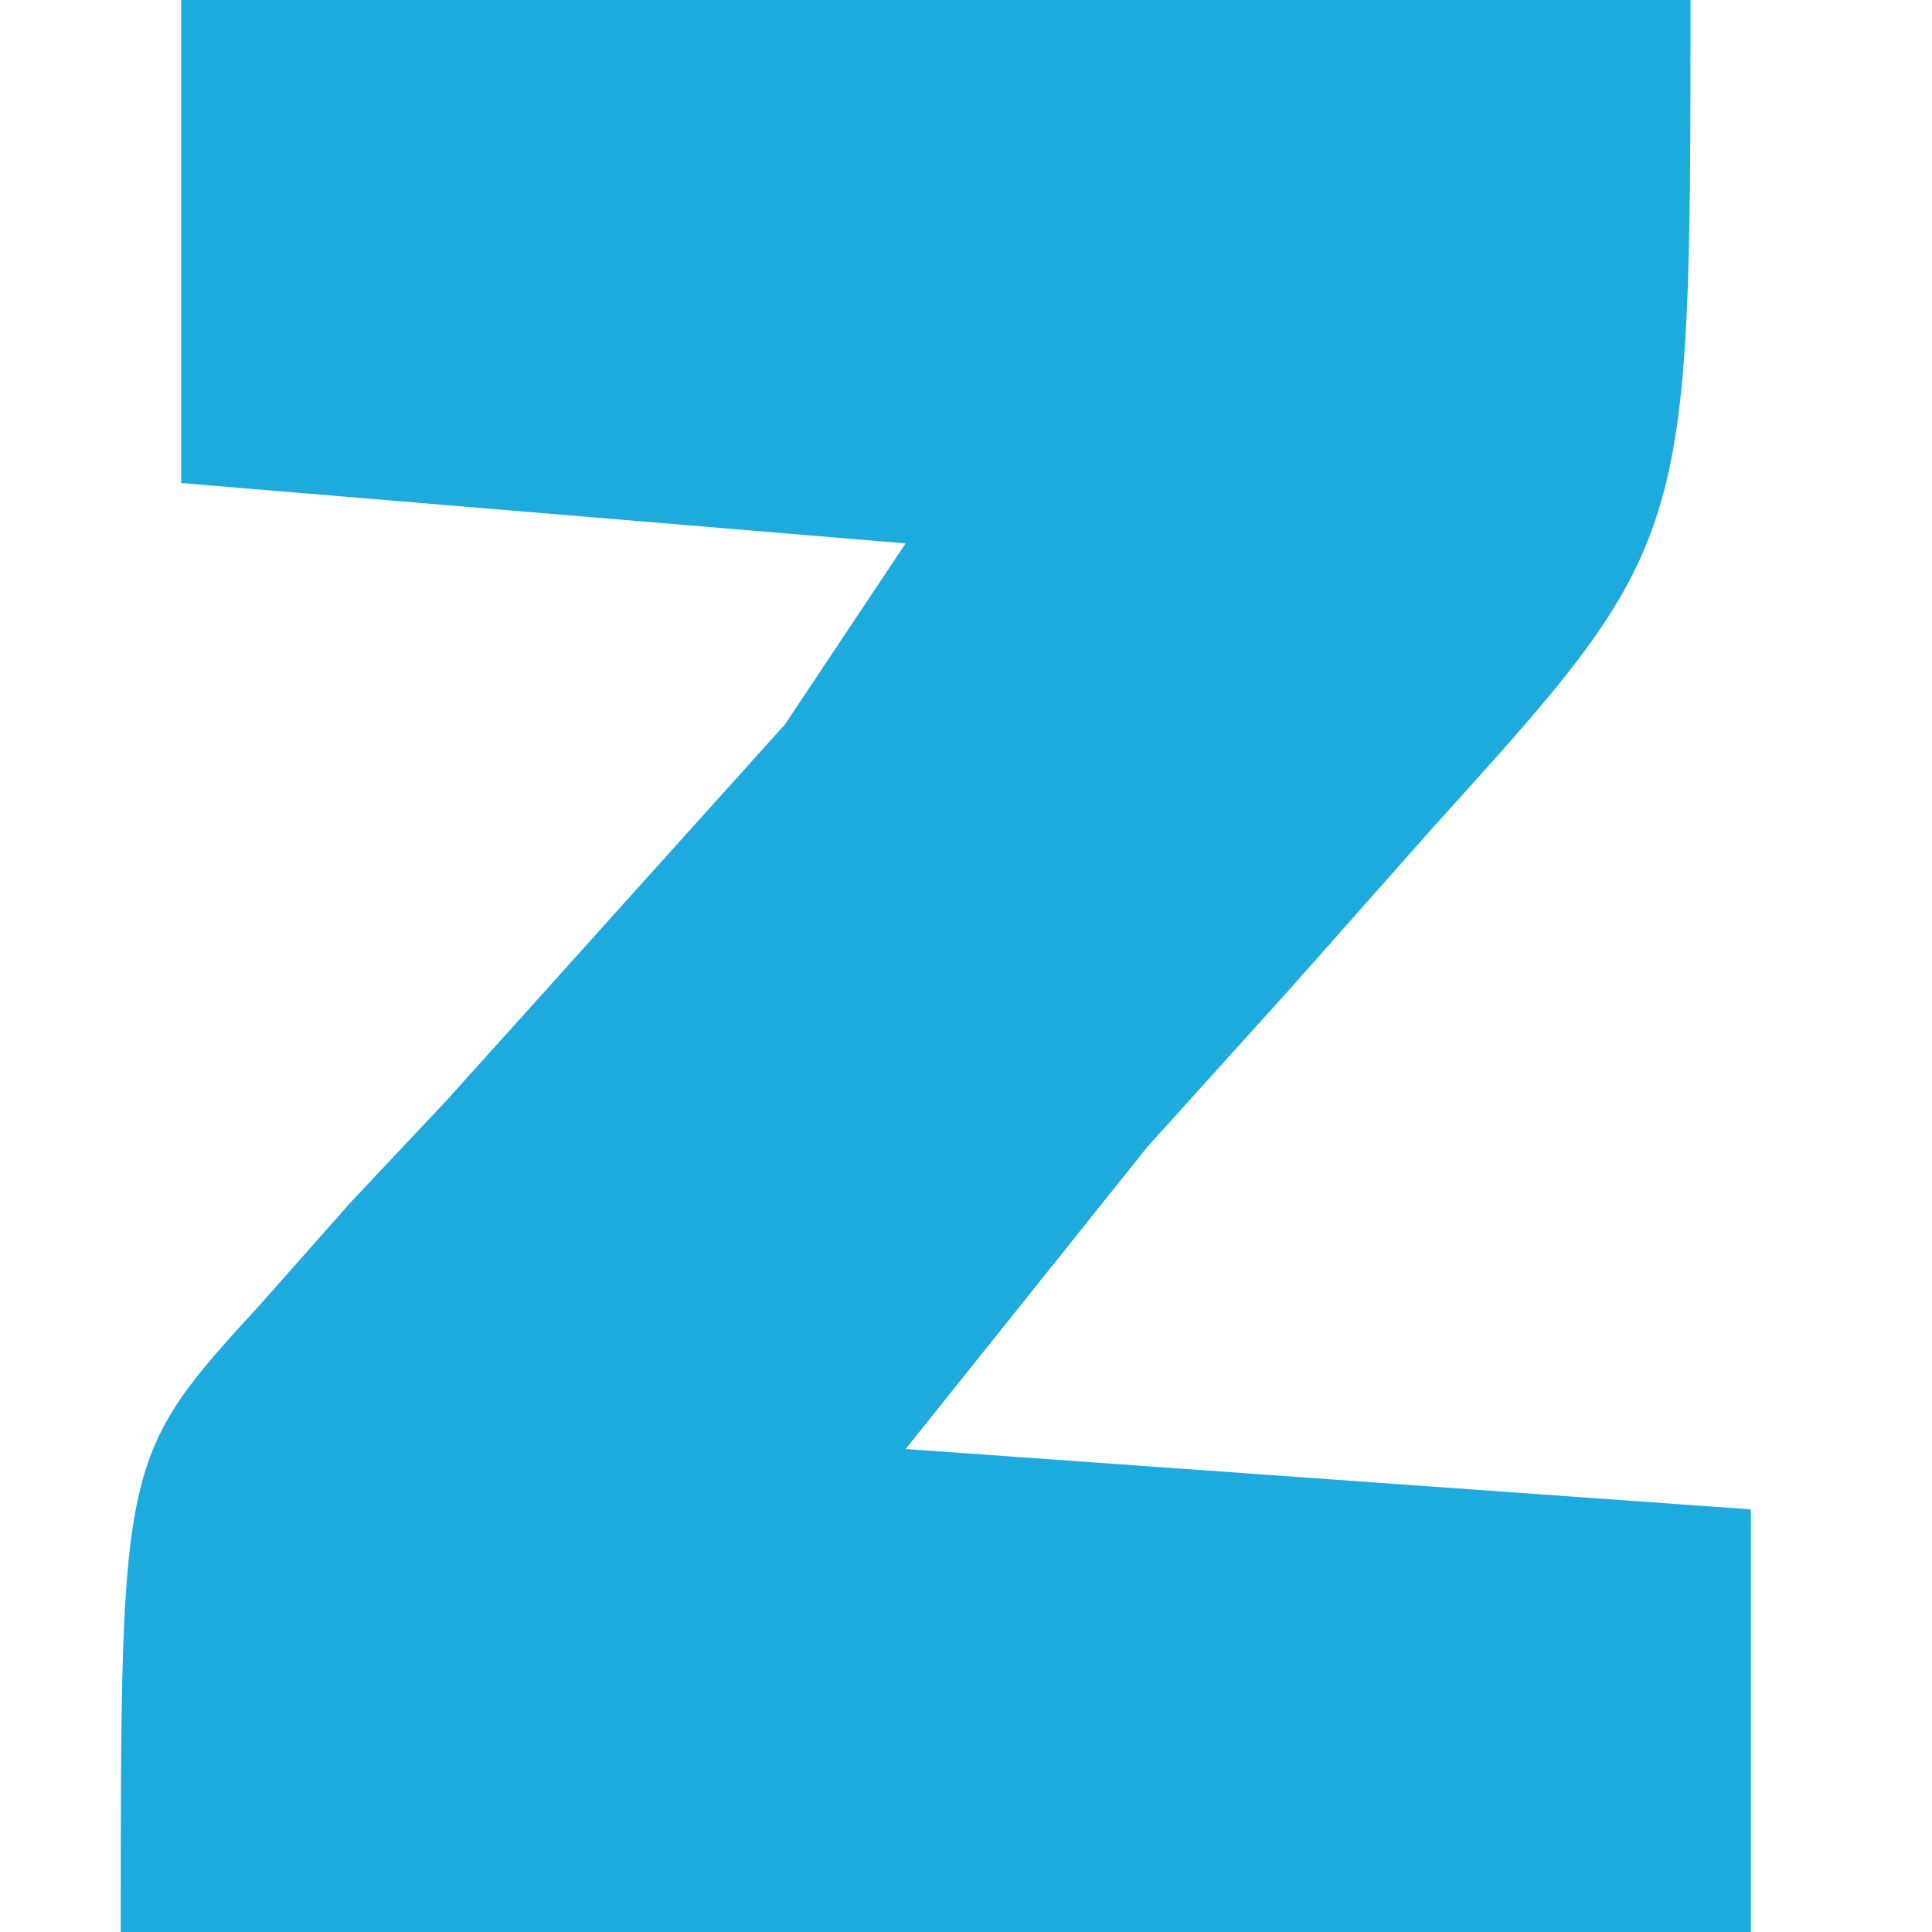
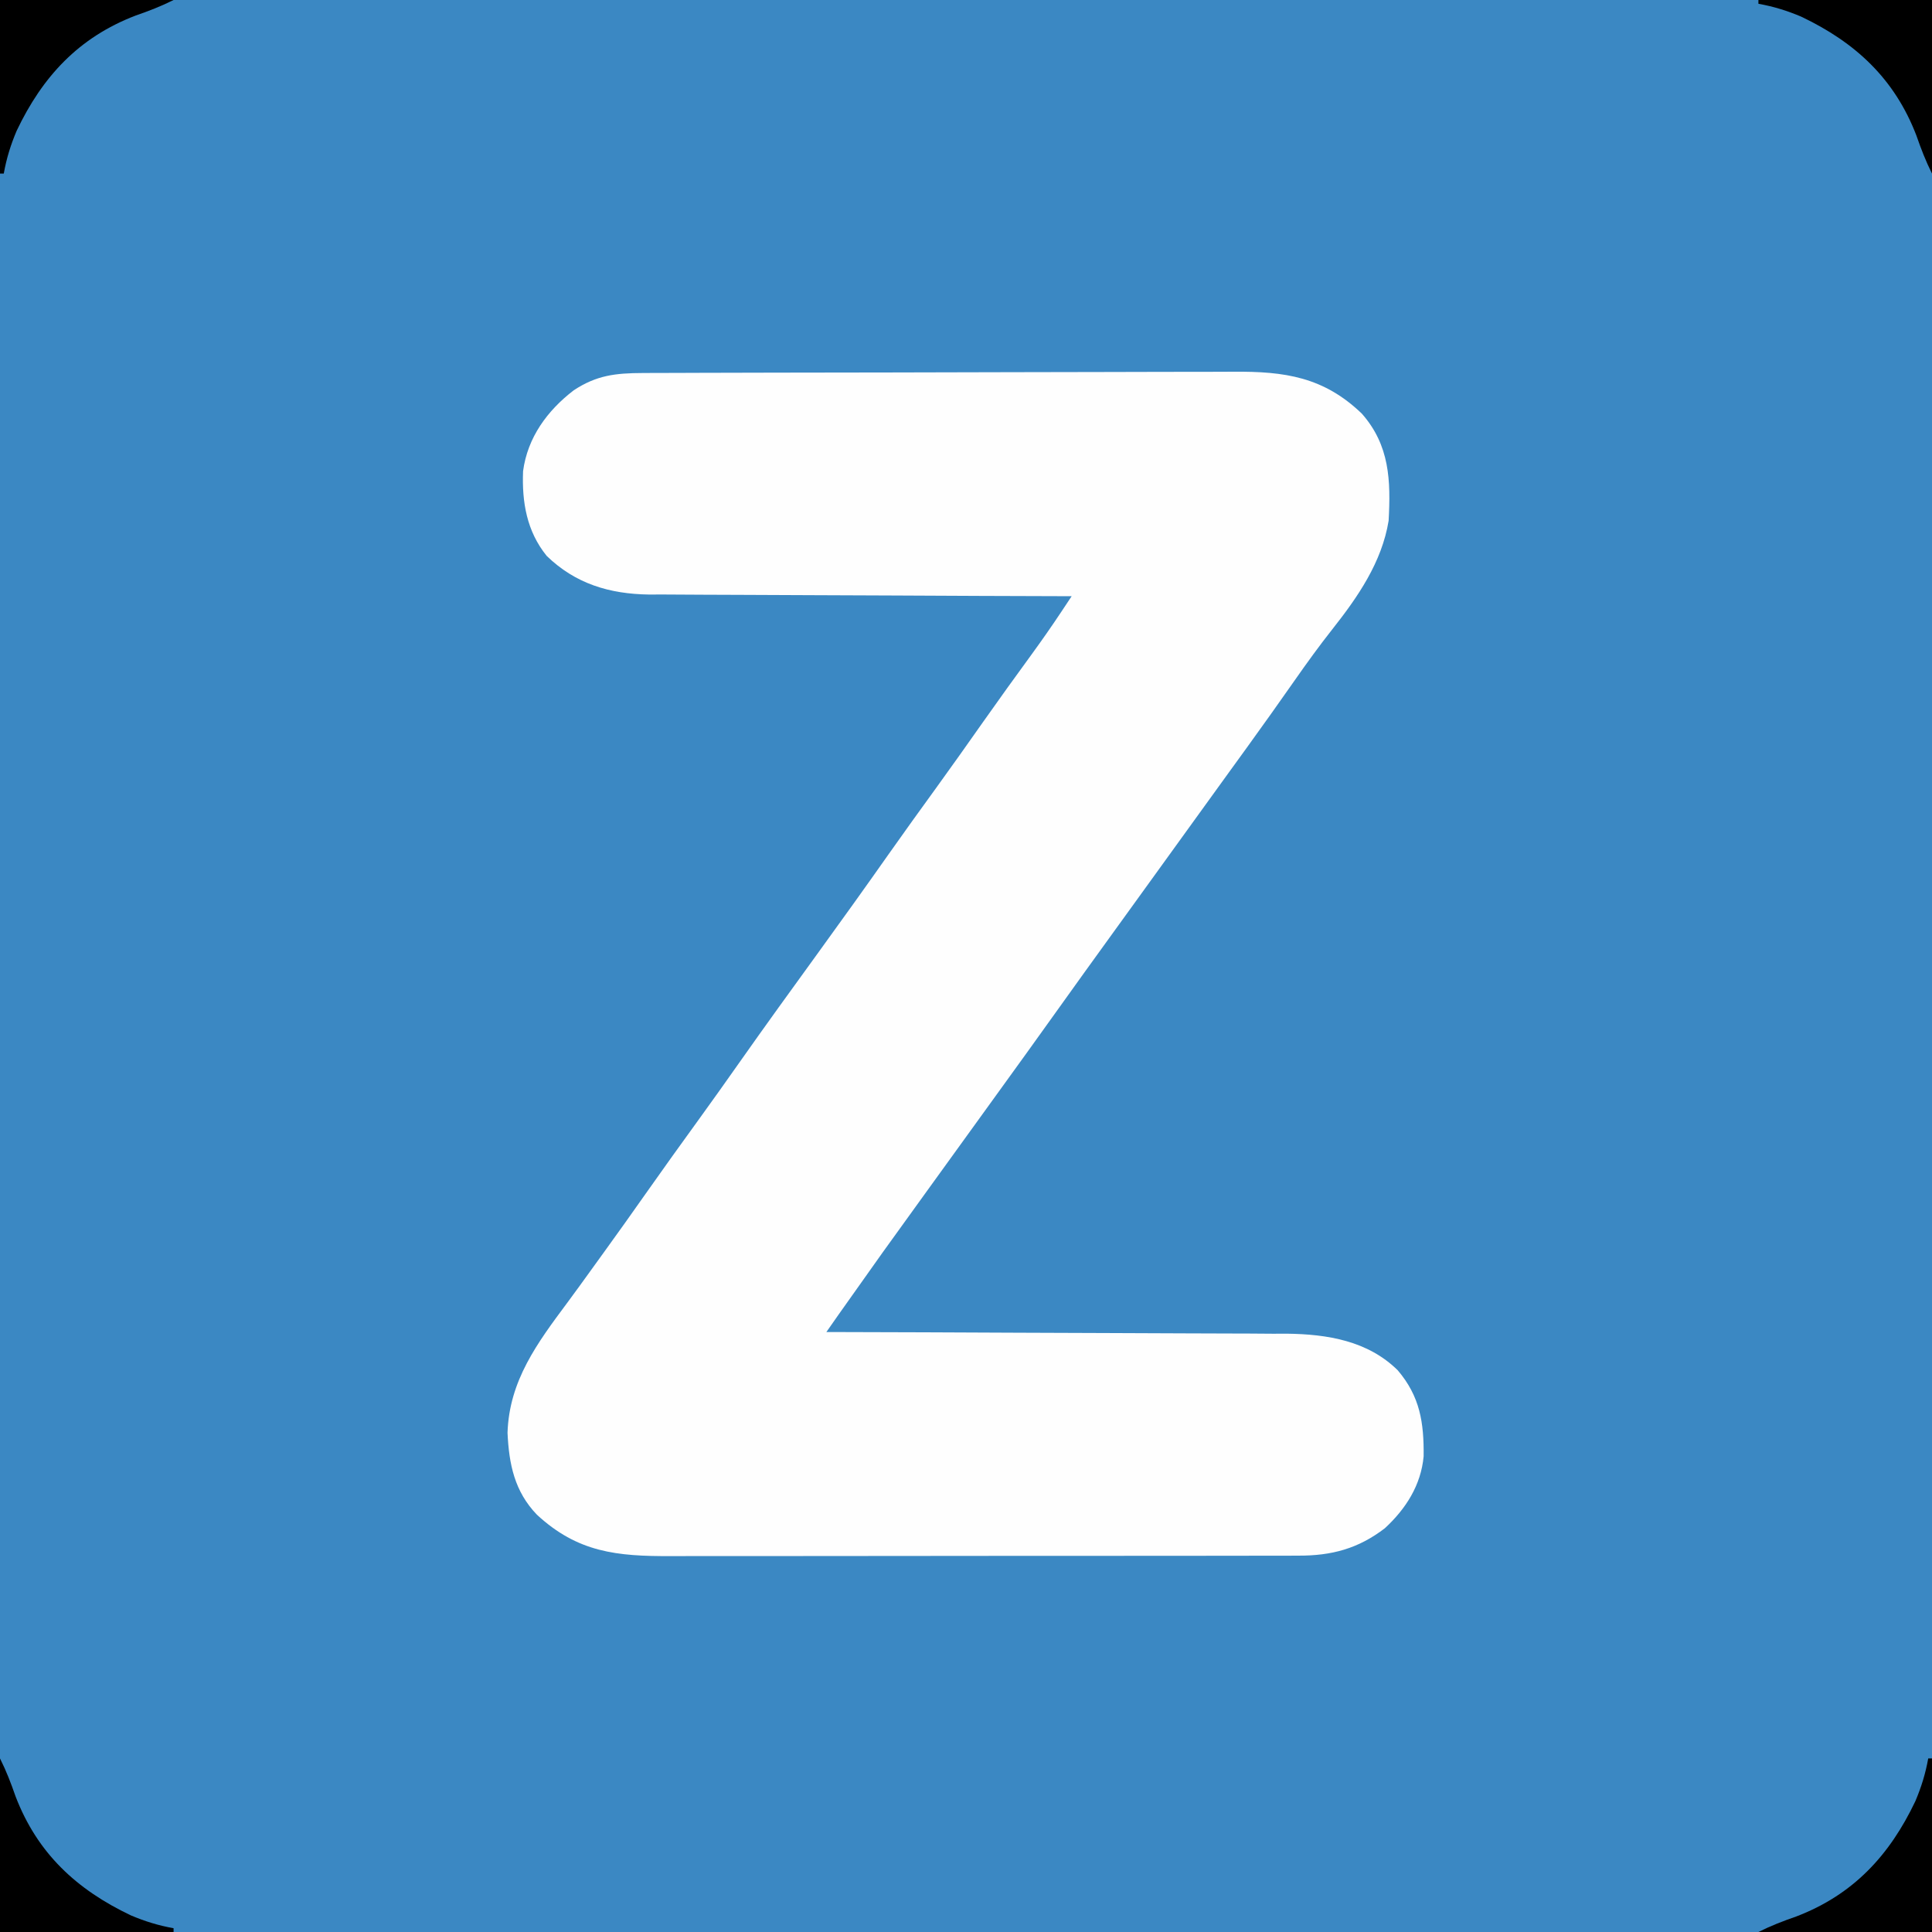
- <svg xmlns="http://www.w3.org/2000/svg" version="1.1" width="32" height="32">
-   <path d="M0 0 C8.25 0 16.5 0 25 0 C25 8.992 25 8.992 20.75 13.688 C19.961 14.578 19.172 15.469 18.359 16.387 C17.581 17.249 16.802 18.111 16 19 C14.68 20.65 13.36 22.3 12 24 C18.93 24.495 18.93 24.495 26 25 C26 27.31 26 29.62 26 32 C17.09 32 8.18 32 -1 32 C-1 24.127 -1 24.127 1.336 21.578 C2.067 20.752 2.067 20.752 2.812 19.91 C3.328 19.362 3.844 18.814 4.375 18.25 C5.384 17.131 6.392 16.011 7.398 14.891 C8.257 13.937 9.115 12.983 10 12 C10.66 11.01 11.32 10.02 12 9 C8.04 8.67 4.08 8.34 0 8 C0 5.36 0 2.72 0 0 Z " fill="#1DAADD" transform="translate(3,0)" />
+ <svg xmlns="http://www.w3.org/2000/svg" version="1.1" width="512" height="512">
+   <path d="M0 0 C168.96 0 337.92 0 512 0 C512 168.96 512 337.92 512 512 C343.04 512 174.08 512 0 512 C0 343.04 0 174.08 0 0 Z " fill="#3B88C3" transform="translate(0,0)" />
+   <path d="M0 0 C0.727 -0.004 1.455 -0.007 2.204 -0.011 C4.637 -0.022 7.069 -0.026 9.502 -0.03 C11.248 -0.036 12.995 -0.043 14.741 -0.05 C20.472 -0.071 26.204 -0.081 31.935 -0.091 C33.911 -0.095 35.888 -0.099 37.864 -0.103 C47.151 -0.123 56.437 -0.137 65.724 -0.145 C76.429 -0.155 87.133 -0.181 97.837 -0.222 C106.121 -0.252 114.405 -0.267 122.689 -0.27 C127.632 -0.272 132.574 -0.281 137.517 -0.306 C142.171 -0.33 146.825 -0.334 151.479 -0.324 C153.18 -0.323 154.882 -0.329 156.583 -0.343 C170.136 -0.447 180.46 1.034 190.576 10.764 C197.974 19.153 198.26 28.5 197.677 39.147 C195.885 50.13 189.531 59.339 182.766 67.9 C179.311 72.276 176.06 76.766 172.865 81.335 C168.698 87.283 164.498 93.202 160.24 99.085 C159.7 99.831 159.16 100.577 158.604 101.345 C157.509 102.857 156.414 104.369 155.318 105.881 C152.601 109.634 149.889 113.391 147.177 117.147 C146.094 118.647 145.011 120.147 143.927 121.647 C143.391 122.39 142.855 123.132 142.302 123.897 C137.427 130.647 137.427 130.647 135.801 132.898 C134.721 134.395 133.64 135.892 132.559 137.388 C129.814 141.189 127.069 144.989 124.322 148.788 C119.424 155.563 114.53 162.34 109.677 169.147 C104.269 176.734 98.81 184.283 93.351 191.833 C90.625 195.603 87.901 199.375 85.177 203.147 C81.893 207.695 78.609 212.242 75.322 216.788 C63.59 233.014 63.59 233.014 52.026 249.36 C51.398 250.257 50.771 251.155 50.124 252.079 C49.646 252.762 49.169 253.444 48.677 254.147 C49.68 254.149 49.68 254.149 50.702 254.152 C67.014 254.189 83.325 254.248 99.636 254.331 C107.524 254.371 115.412 254.403 123.3 254.418 C130.181 254.431 137.061 254.458 143.942 254.502 C147.58 254.524 151.218 254.54 154.857 254.539 C158.933 254.538 163.008 254.569 167.084 254.601 C168.272 254.596 169.459 254.591 170.683 254.586 C181.461 254.719 192.157 256.467 200.091 264.284 C206.003 271.23 207.053 278.17 206.955 287.081 C206.264 294.718 202.244 301.015 196.677 306.147 C189.634 311.555 182.562 313.455 173.69 313.408 C172.915 313.412 172.14 313.416 171.342 313.419 C168.761 313.43 166.181 313.426 163.6 313.422 C161.743 313.426 159.886 313.431 158.03 313.437 C152.997 313.451 147.963 313.451 142.93 313.449 C138.723 313.448 134.516 313.453 130.309 313.457 C120.38 313.468 110.451 313.469 100.522 313.463 C90.292 313.457 80.062 313.469 69.833 313.49 C61.038 313.508 52.244 313.514 43.45 313.511 C38.202 313.509 32.955 313.512 27.708 313.525 C22.771 313.538 17.834 313.536 12.897 313.523 C11.09 313.521 9.283 313.523 7.476 313.532 C-6.844 313.593 -17.224 312.565 -28.045 302.553 C-33.965 296.386 -35.44 289.19 -35.823 280.835 C-35.371 267.014 -27.922 257.052 -19.983 246.384 C-17.777 243.412 -15.613 240.409 -13.45 237.406 C-12.362 235.895 -11.272 234.386 -10.18 232.879 C-6.523 227.828 -2.91 222.748 0.677 217.647 C5.339 211.018 10.067 204.44 14.822 197.878 C18.477 192.826 22.091 187.748 25.677 182.647 C32.469 172.992 39.395 163.435 46.323 153.877 C52.655 145.136 58.949 136.371 65.158 127.541 C69.33 121.617 73.57 115.745 77.822 109.878 C81.976 104.137 86.07 98.357 90.145 92.559 C94.418 86.489 98.763 80.471 103.138 74.473 C105.79 70.824 108.37 67.142 110.865 63.383 C111.66 62.188 111.66 62.188 112.47 60.968 C112.869 60.367 113.267 59.766 113.677 59.147 C113.064 59.146 112.45 59.144 111.818 59.143 C96.851 59.106 81.885 59.046 66.918 58.963 C59.68 58.924 52.442 58.891 45.204 58.876 C38.891 58.863 32.578 58.836 26.265 58.793 C22.926 58.77 19.588 58.756 16.249 58.755 C12.51 58.753 8.772 58.726 5.033 58.693 C3.942 58.698 2.85 58.703 1.725 58.708 C-8.768 58.567 -17.809 55.87 -25.44 48.471 C-30.73 41.941 -32.032 34.234 -31.702 25.999 C-30.521 17.111 -25.297 9.959 -18.268 4.573 C-12.228 0.596 -7.228 0.024 0 0 Z " fill="#FEFEFE" transform="translate(170.3228,98.85283)" />
+   <path d="M0 0 C0.33 0 0.66 0 1 0 C1 15.18 1 30.36 1 46 C-14.18 46 -29.36 46 -45 46 C-41.635 44.317 -38.476 43.105 -34.938 41.875 C-19.834 36.084 -10.236 25.684 -3.41 11.332 C-1.808 7.545 -0.727 4.038 0 0 Z " fill="#000000" transform="translate(511,466)" />
+   <path d="M0 0 C1.683 3.365 2.895 6.524 4.125 10.062 C9.916 25.166 20.316 34.764 34.668 41.59 C38.455 43.192 41.962 44.273 46 45 C46 45.33 46 45.66 46 46 C30.82 46 15.64 46 0 46 C0 30.82 0 15.64 0 0 Z " fill="#000000" transform="translate(0,466)" />
+   <path d="M0 0 C15.18 0 30.36 0 46 0 C46 15.18 46 30.36 46 46 C44.317 42.635 43.105 39.476 41.875 35.938 C36.084 20.834 25.684 11.236 11.332 4.41 C7.545 2.808 4.038 1.727 0 1 C0 0.67 0 0.34 0 0 Z " fill="#000000" transform="translate(466,0)" />
+   <path d="M0 0 C15.18 0 30.36 0 46 0 C42.635 1.683 39.476 2.895 35.938 4.125 C20.834 9.916 11.236 20.316 4.41 34.668 C2.808 38.455 1.727 41.962 1 46 C0.67 46 0.34 46 0 46 C0 30.82 0 15.64 0 0 Z " fill="#000000" transform="translate(0,0)" />
</svg>
